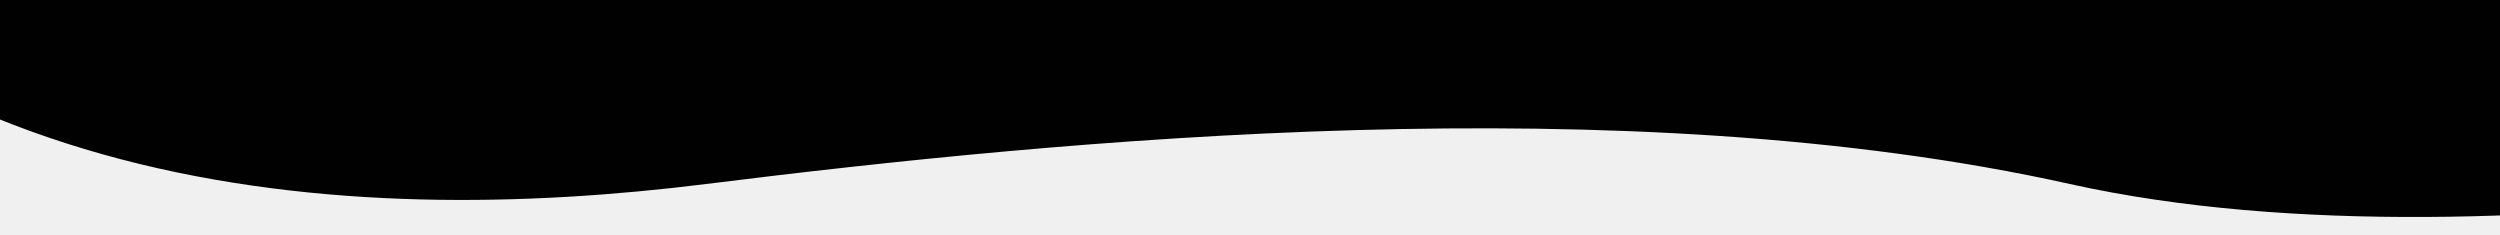
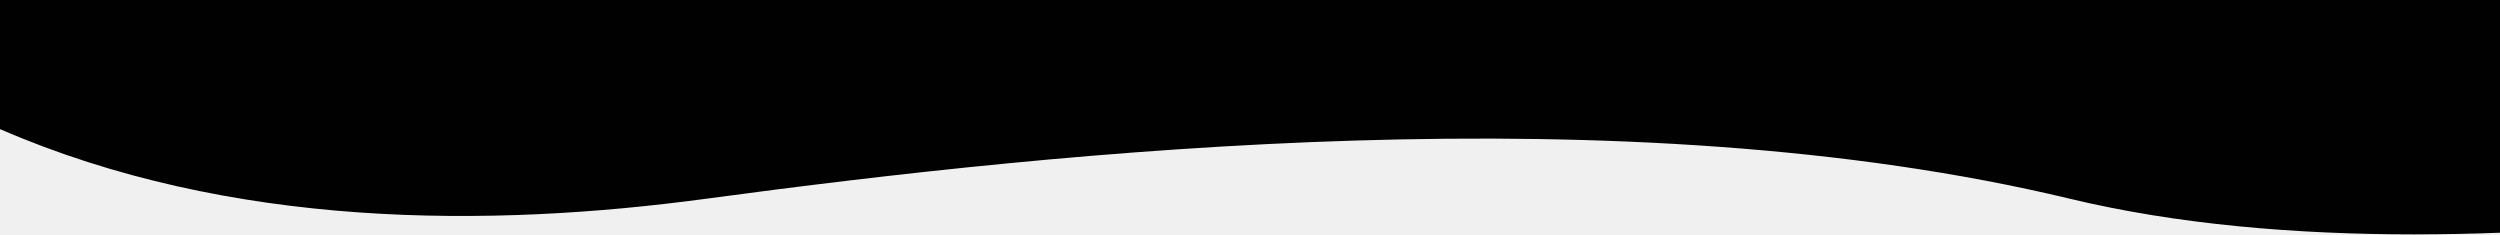
<svg xmlns="http://www.w3.org/2000/svg" width="100%" height="30" preserveAspectRatio="none" viewBox="0 0 320 30">
-   <defs>
-     <clipPath id="a">
-       <path d="M0,0H320V30H0Z" transform="translate(473 615)" fill="#fff" stroke="#707070" stroke-width="1" />
-     </clipPath>
-     <clipPath id="b">
-       <rect width="320" height="162" transform="translate(0 -79)" fill="#010101" stroke="#707070" stroke-width="1" />
-     </clipPath>
-   </defs>
-   <g transform="translate(-473 -615)" clip-path="url(#a)">
-     <g transform="translate(473 560)" clip-path="url(#b)">
-       <path d="M-13260-5430.98c34.772,51.913,95.511,55.254,141.382,49.532s117.6-12.672,174.564,0,138.138-7.213,138.138-7.213l-79.327-159.593-359.191,6.54Z" transform="translate(13209 5460)" fill="#010101" />
-     </g>
-   </g>
+   <path d="M452.947,437.439c-56.966-13.687-128.694-6.18-174.565,0-27.7,3.733-60.827,3.9-90.382-8.913V412H508v29.788c-3.647.137-7.326.212-11,.212C481.891,442,466.711,440.746,452.947,437.439Z" transform="translate(-188 -412)" fill="#010101" />
</svg>
